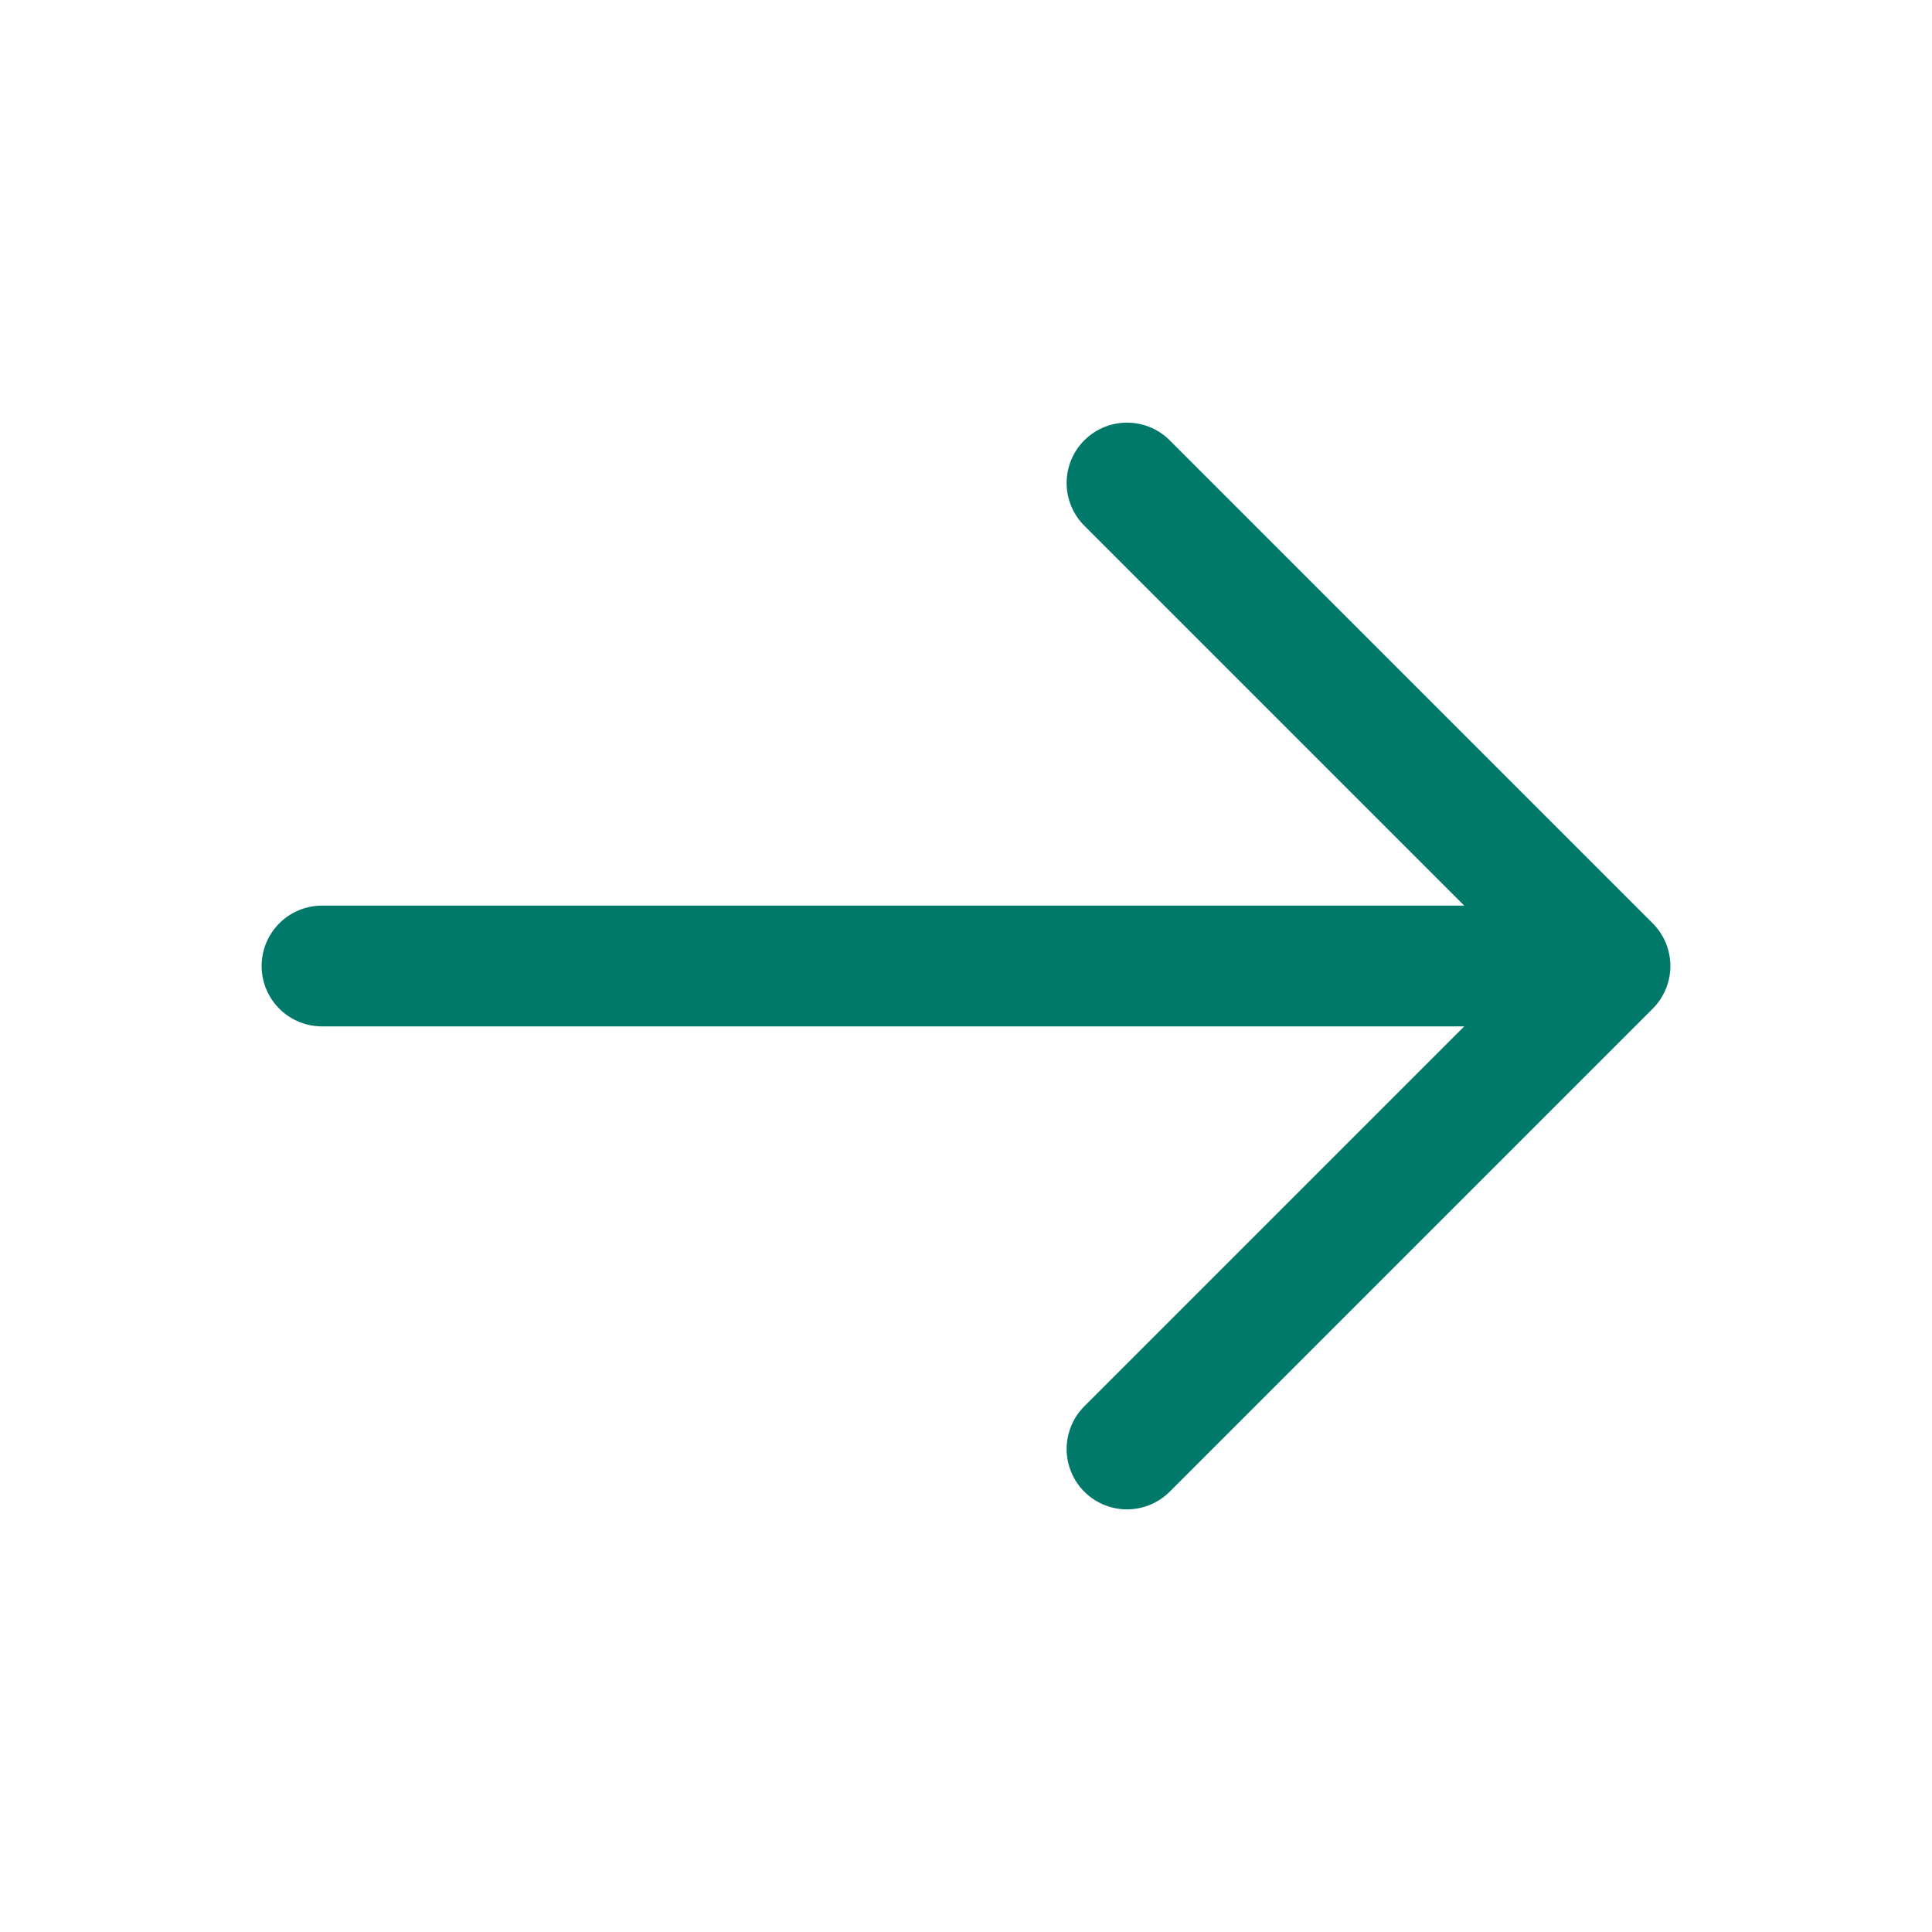
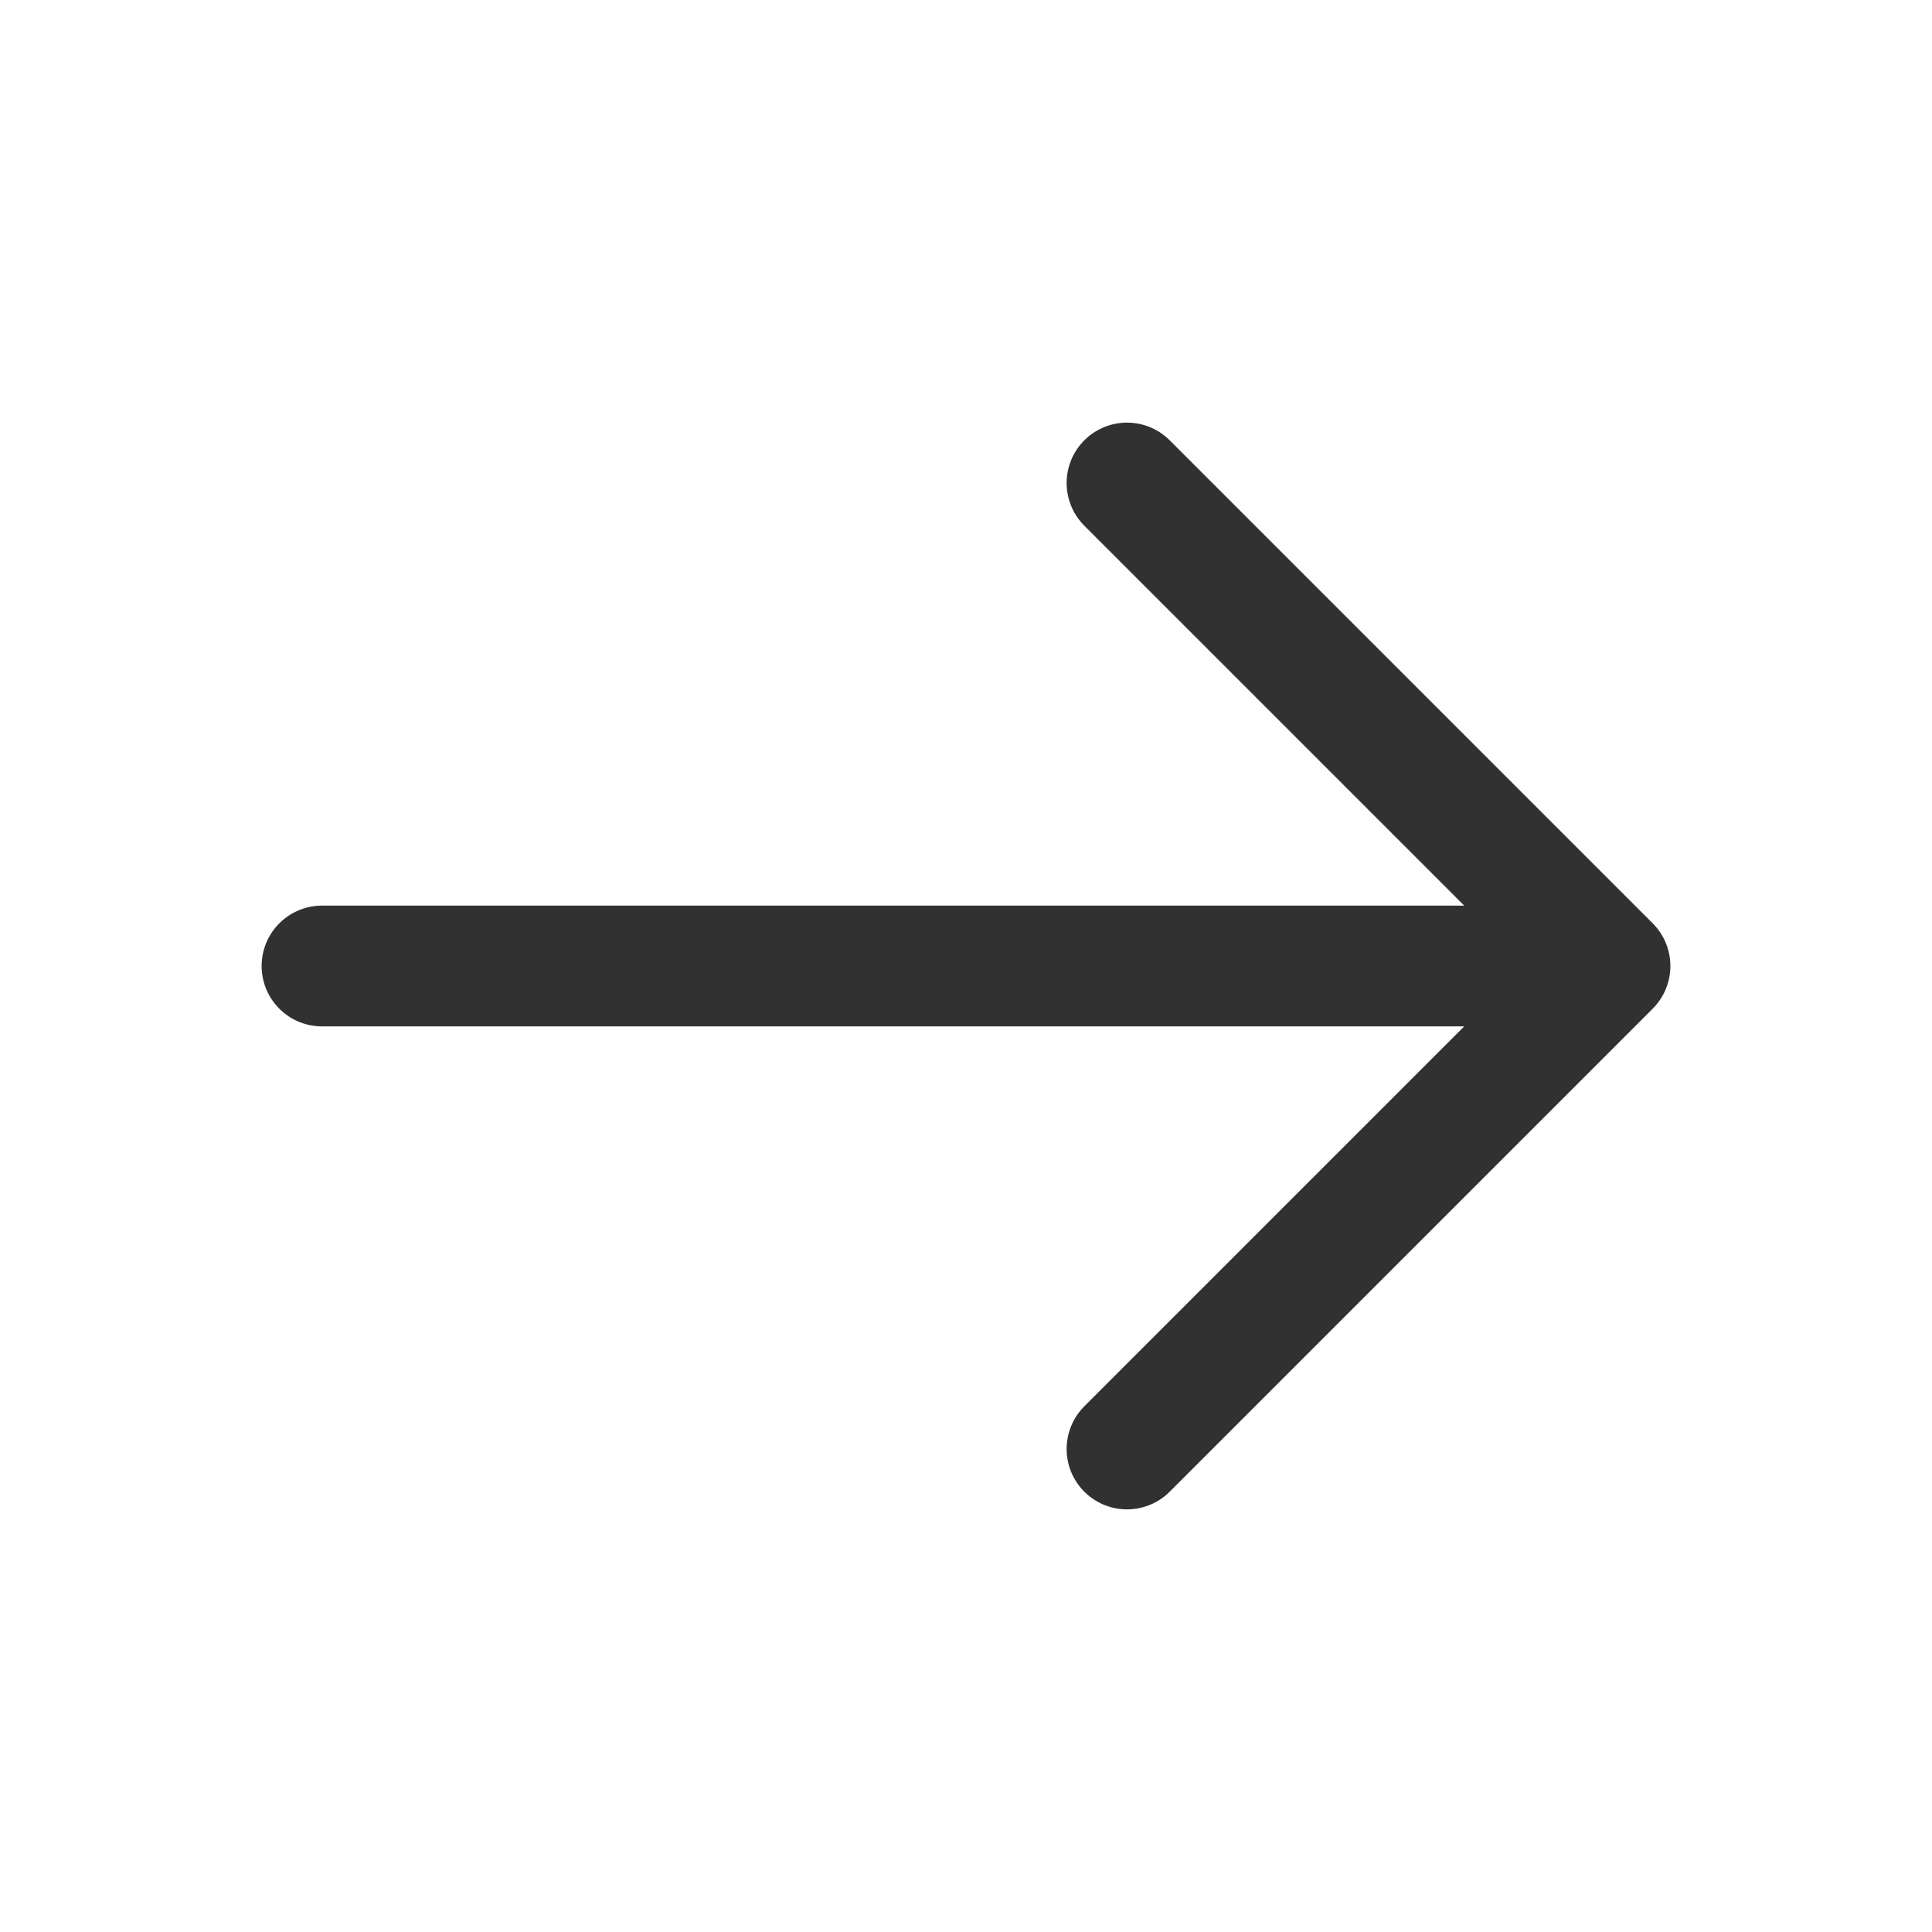
<svg xmlns="http://www.w3.org/2000/svg" width="24" height="24" viewBox="0 0 24 24" fill="none">
-   <path d="M4 12H20M20 12L14 6M20 12L14 18" stroke="#00796a" stroke-width="1.5" stroke-linecap="round" stroke-linejoin="round" />
+   <path d="M4 12H20M20 12L14 6M20 12L14 18" stroke="#313132" stroke-width="1.5" stroke-linecap="round" stroke-linejoin="round" />
</svg>
